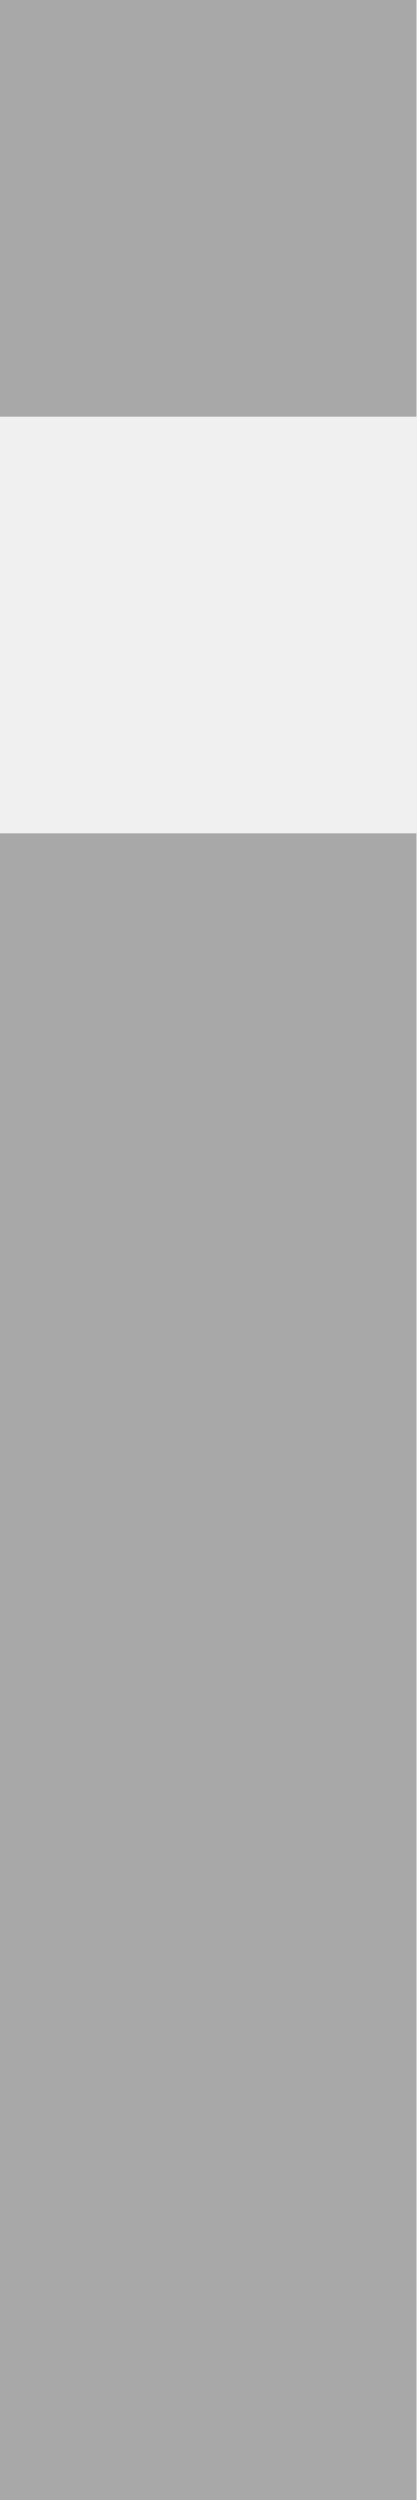
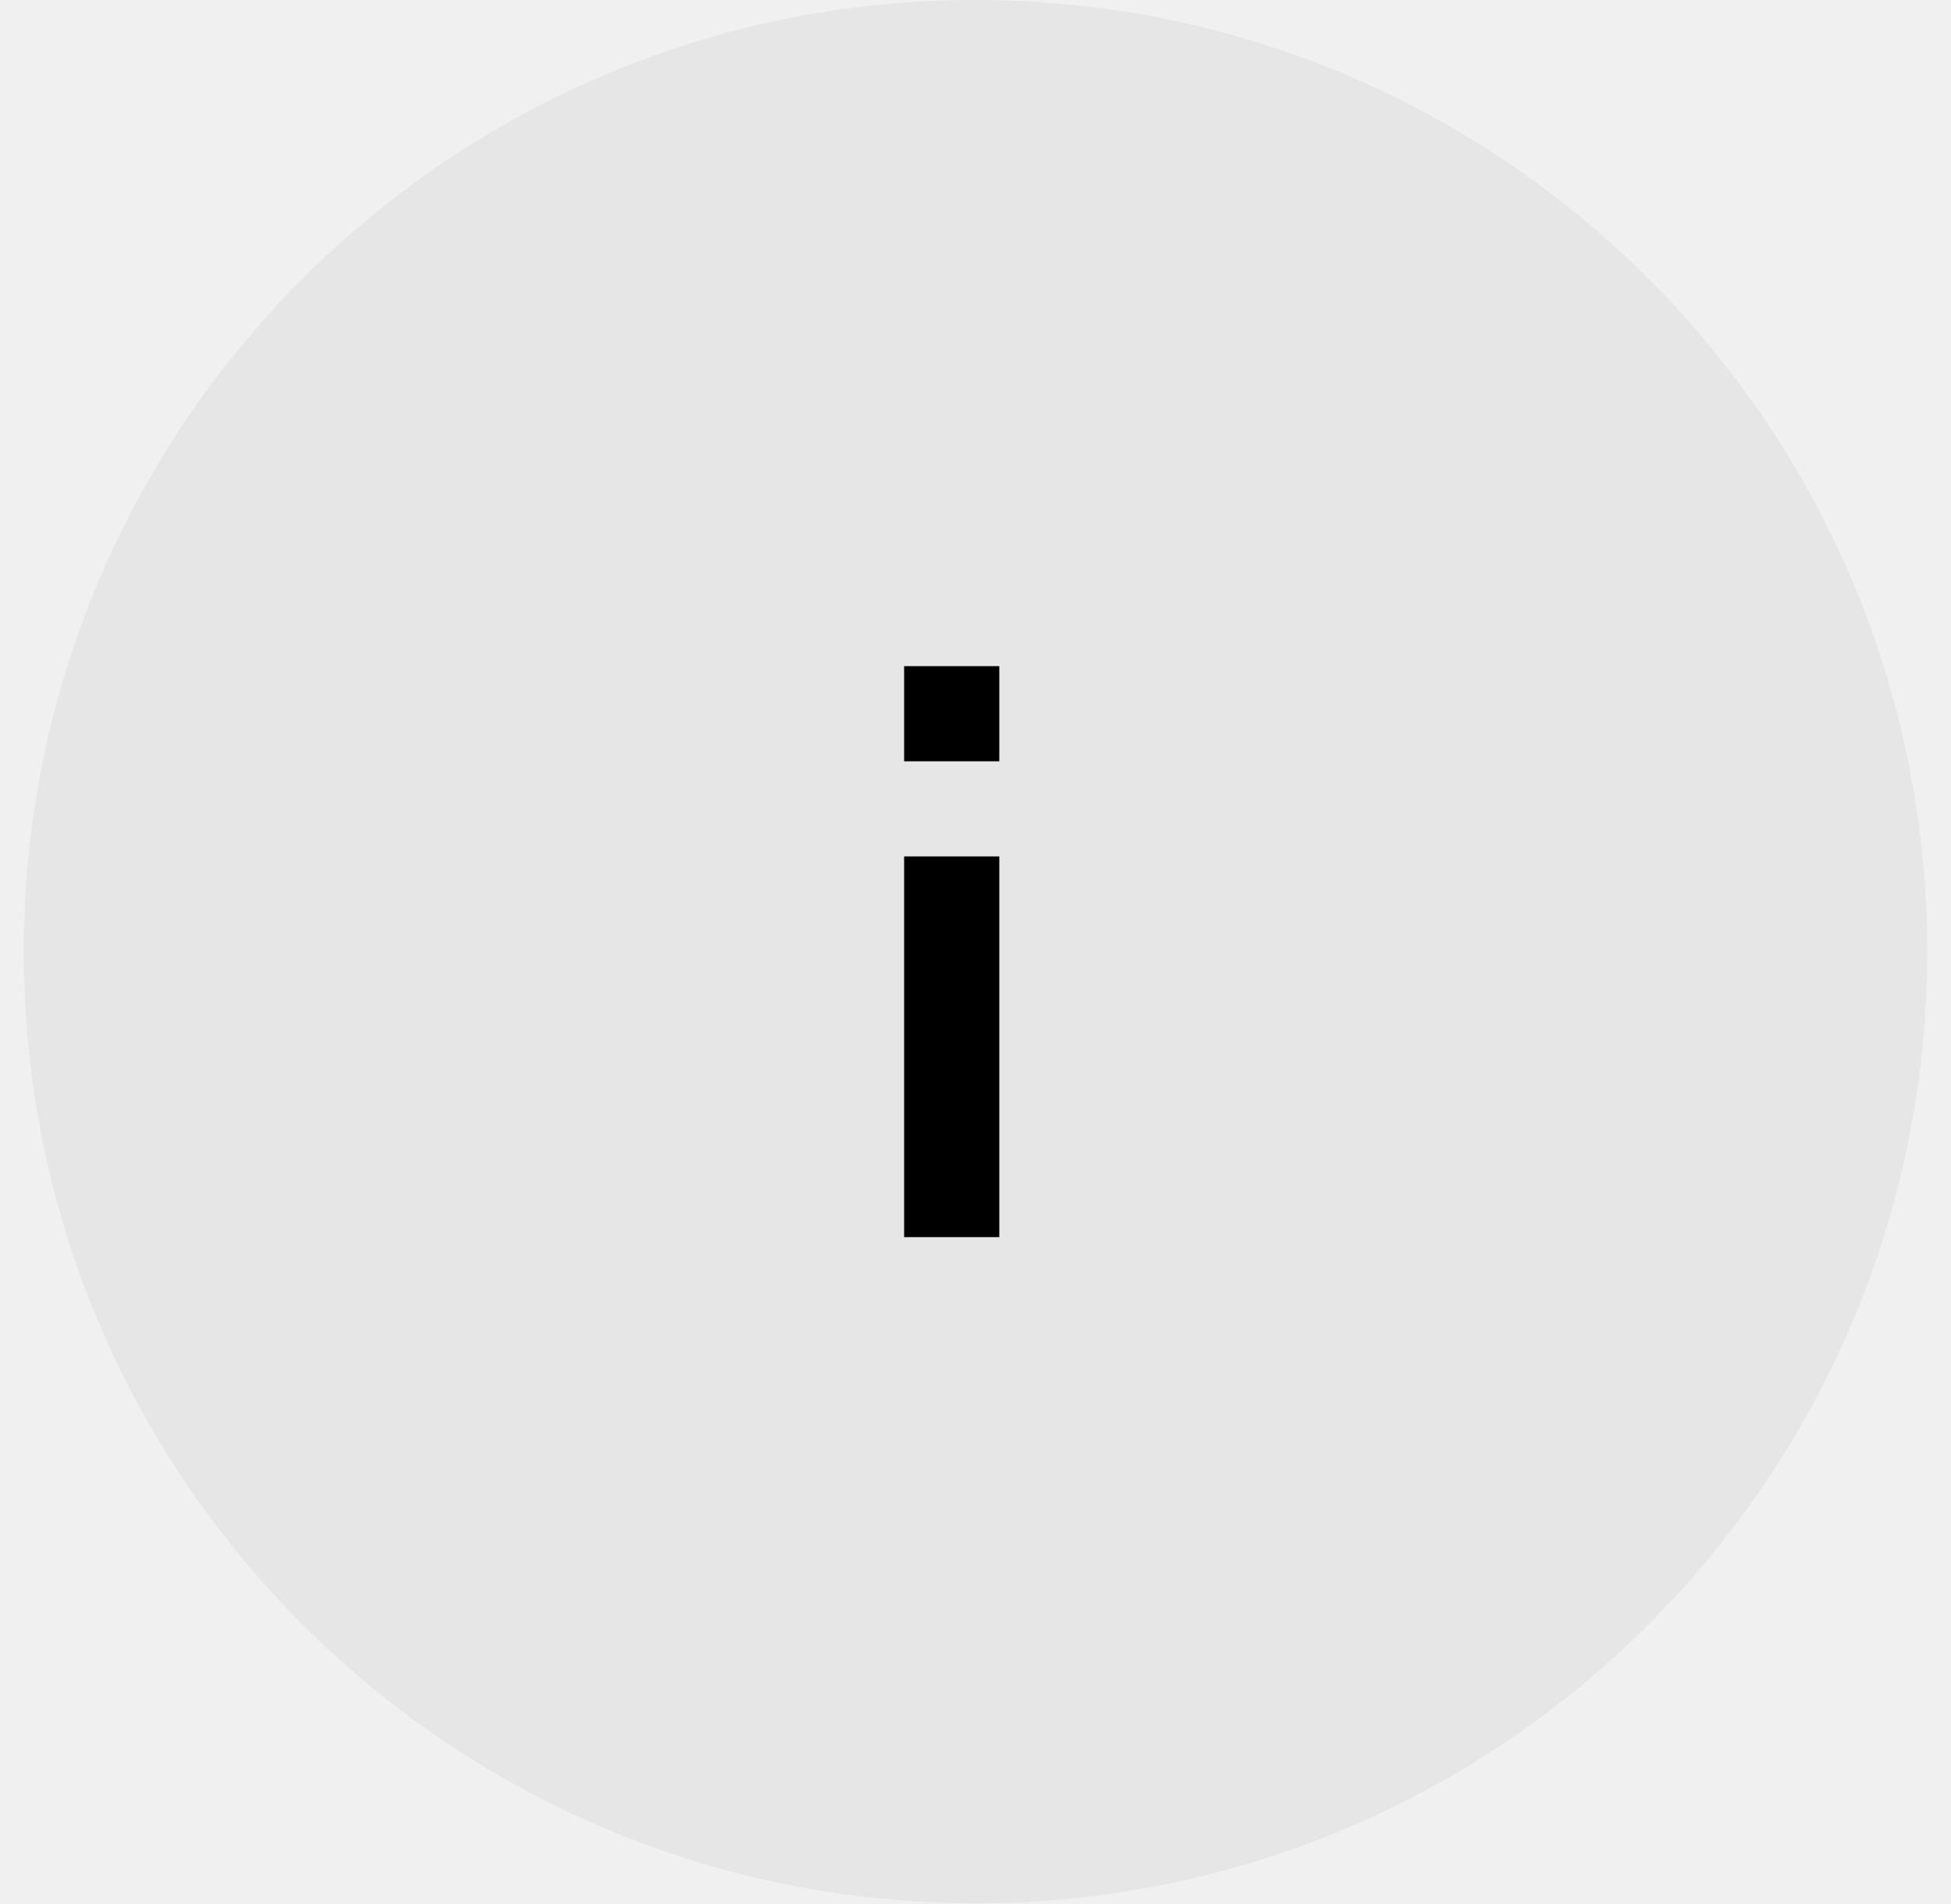
- <svg xmlns="http://www.w3.org/2000/svg" width="2" height="12" fill="none">
-   <g opacity=".3" clip-path="url(#a)" fill="#000">
-     <path d="M2 0H0v2h2V0ZM2 4H0v8h2V4Z" />
+ <svg xmlns="http://www.w3.org/2000/svg" width="41" height="40" viewBox="0 0 41 40" fill="none">
+   <circle cx="20.5" cy="20" r="20" fill="#DCDCDC" fill-opacity="0.5" />
+   <g clip-path="url(#clip0_11468_3000)">
+     <path d="M21 14H19V16H21V14Z" fill="black" />
+     <path d="M21 18H19V26H21V18Z" fill="black" />
  </g>
  <defs>
-     <clipPath id="a">
-       <path fill="#fff" d="M0 0h2v12H0z" />
+     <clipPath id="clip0_11468_3000">
+       <rect width="2" height="12" fill="white" transform="translate(19 14)" />
    </clipPath>
  </defs>
</svg>
